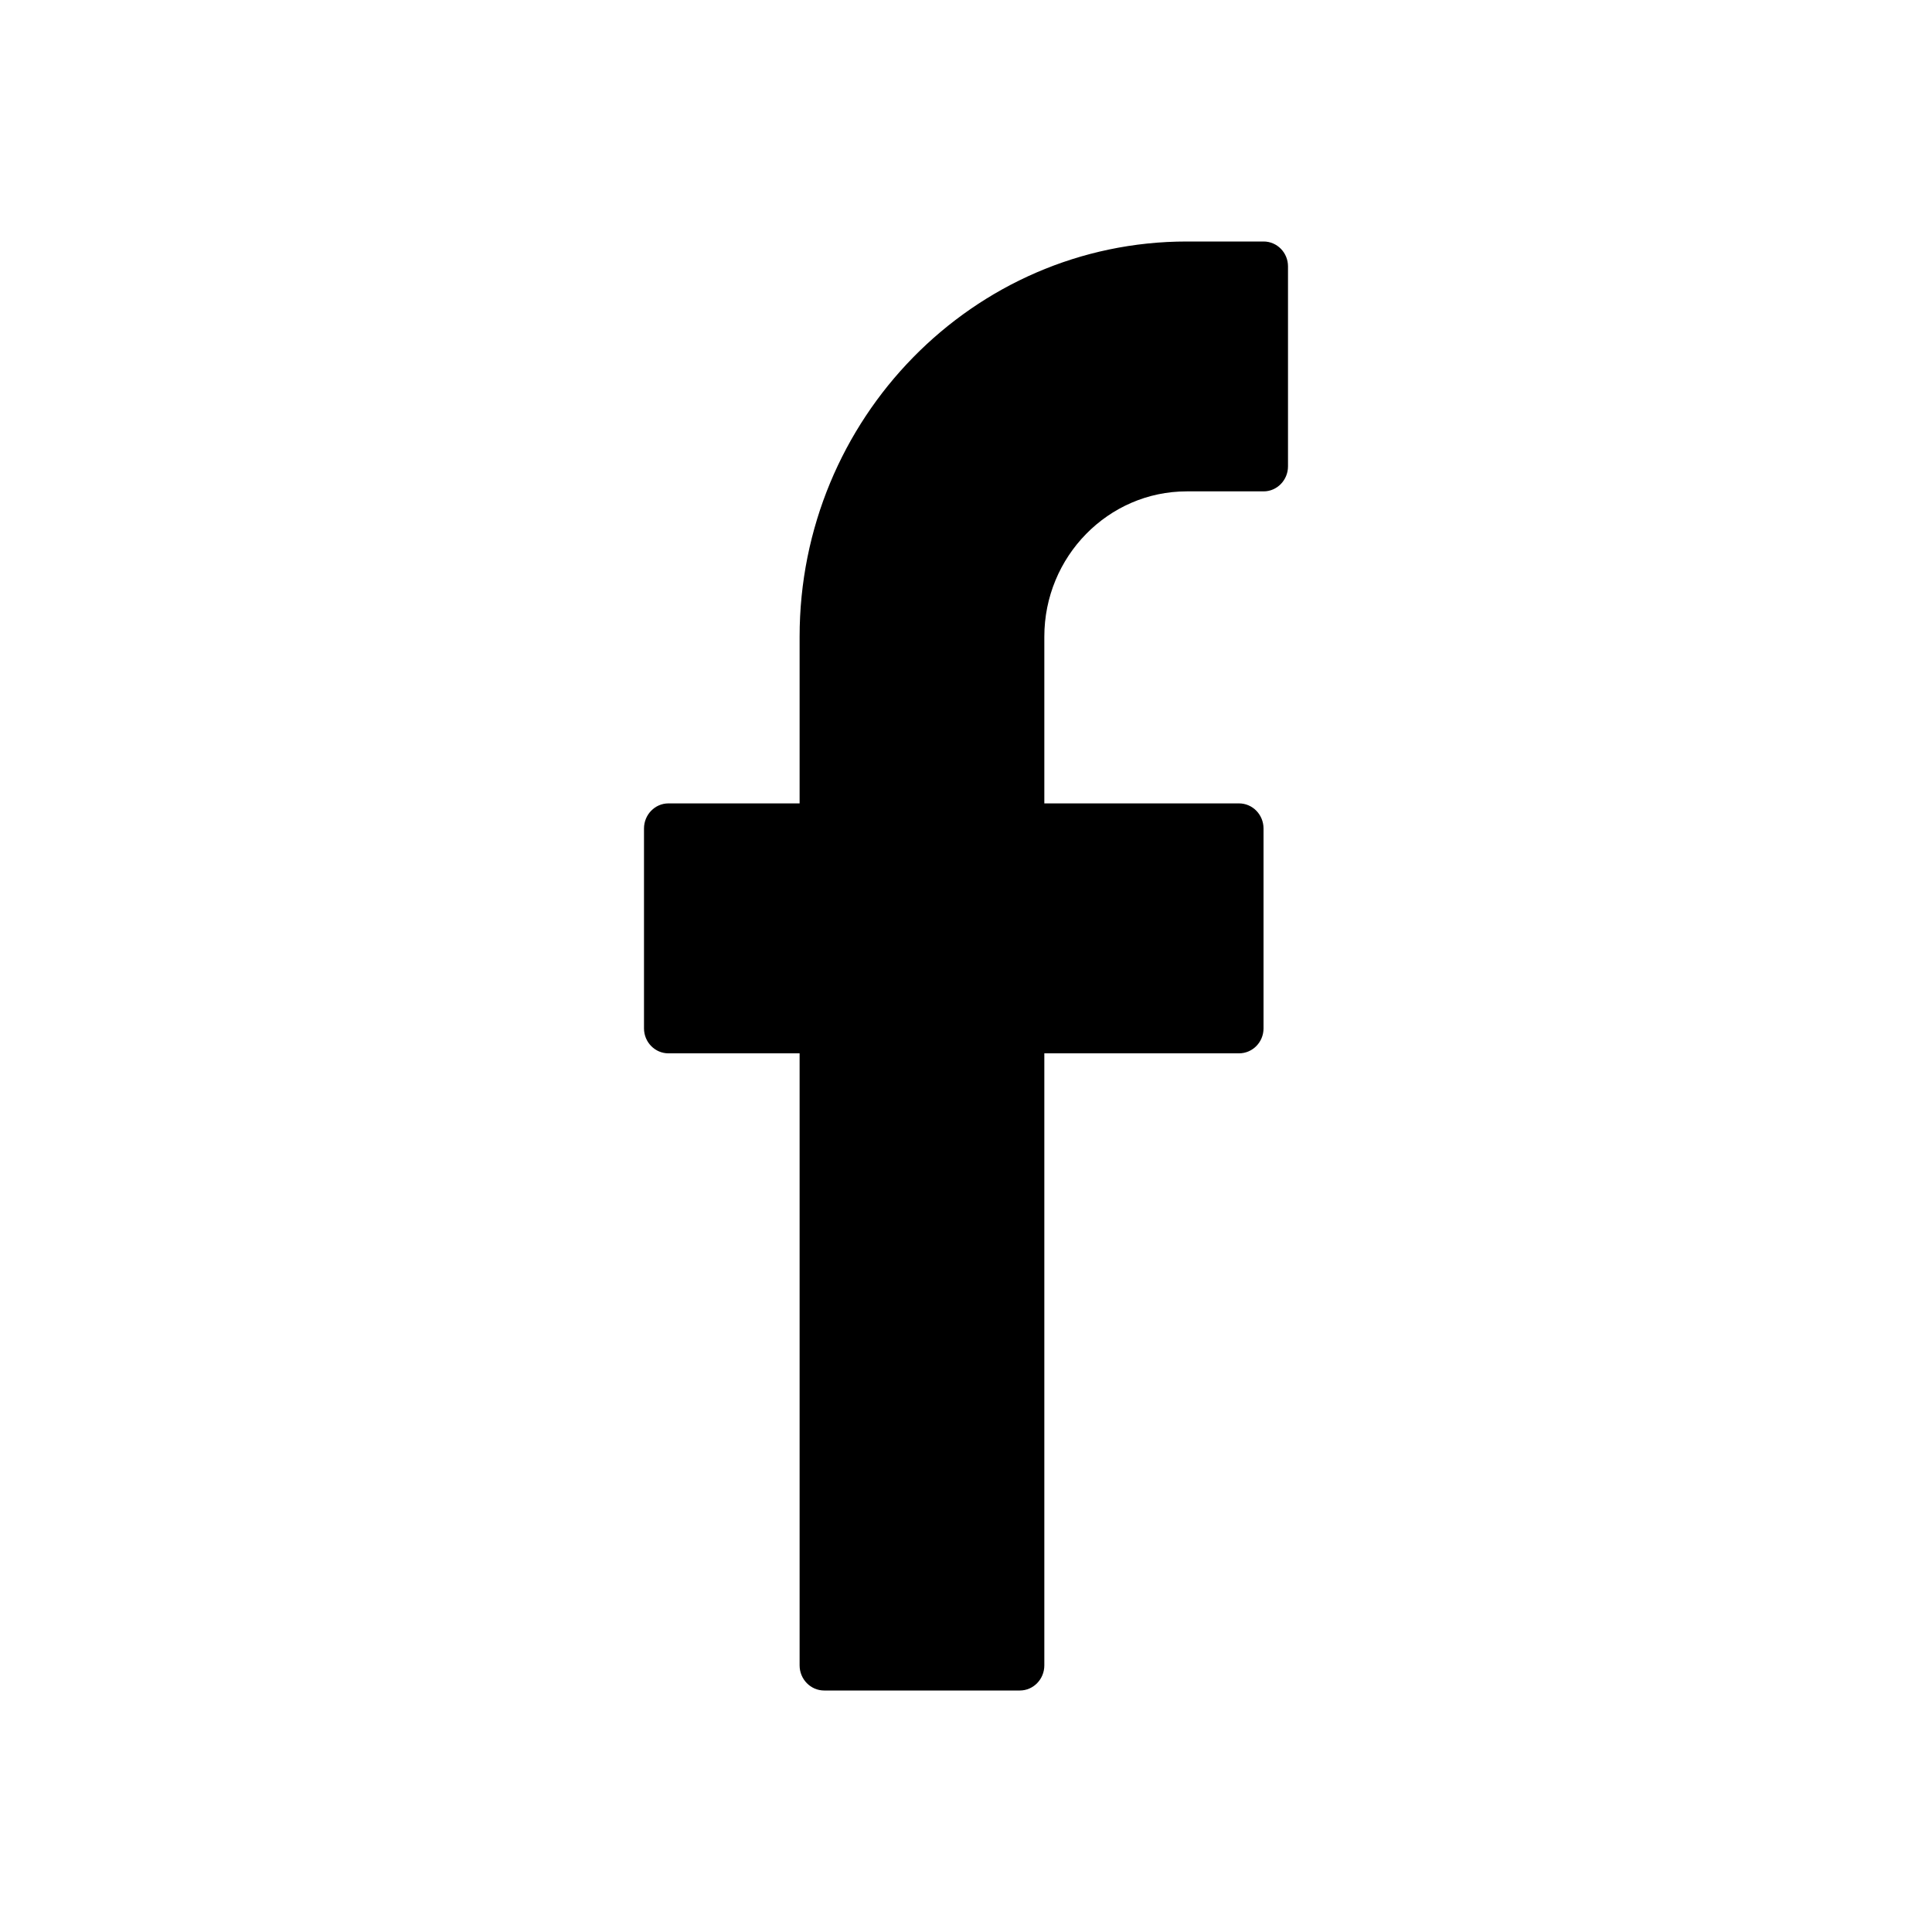
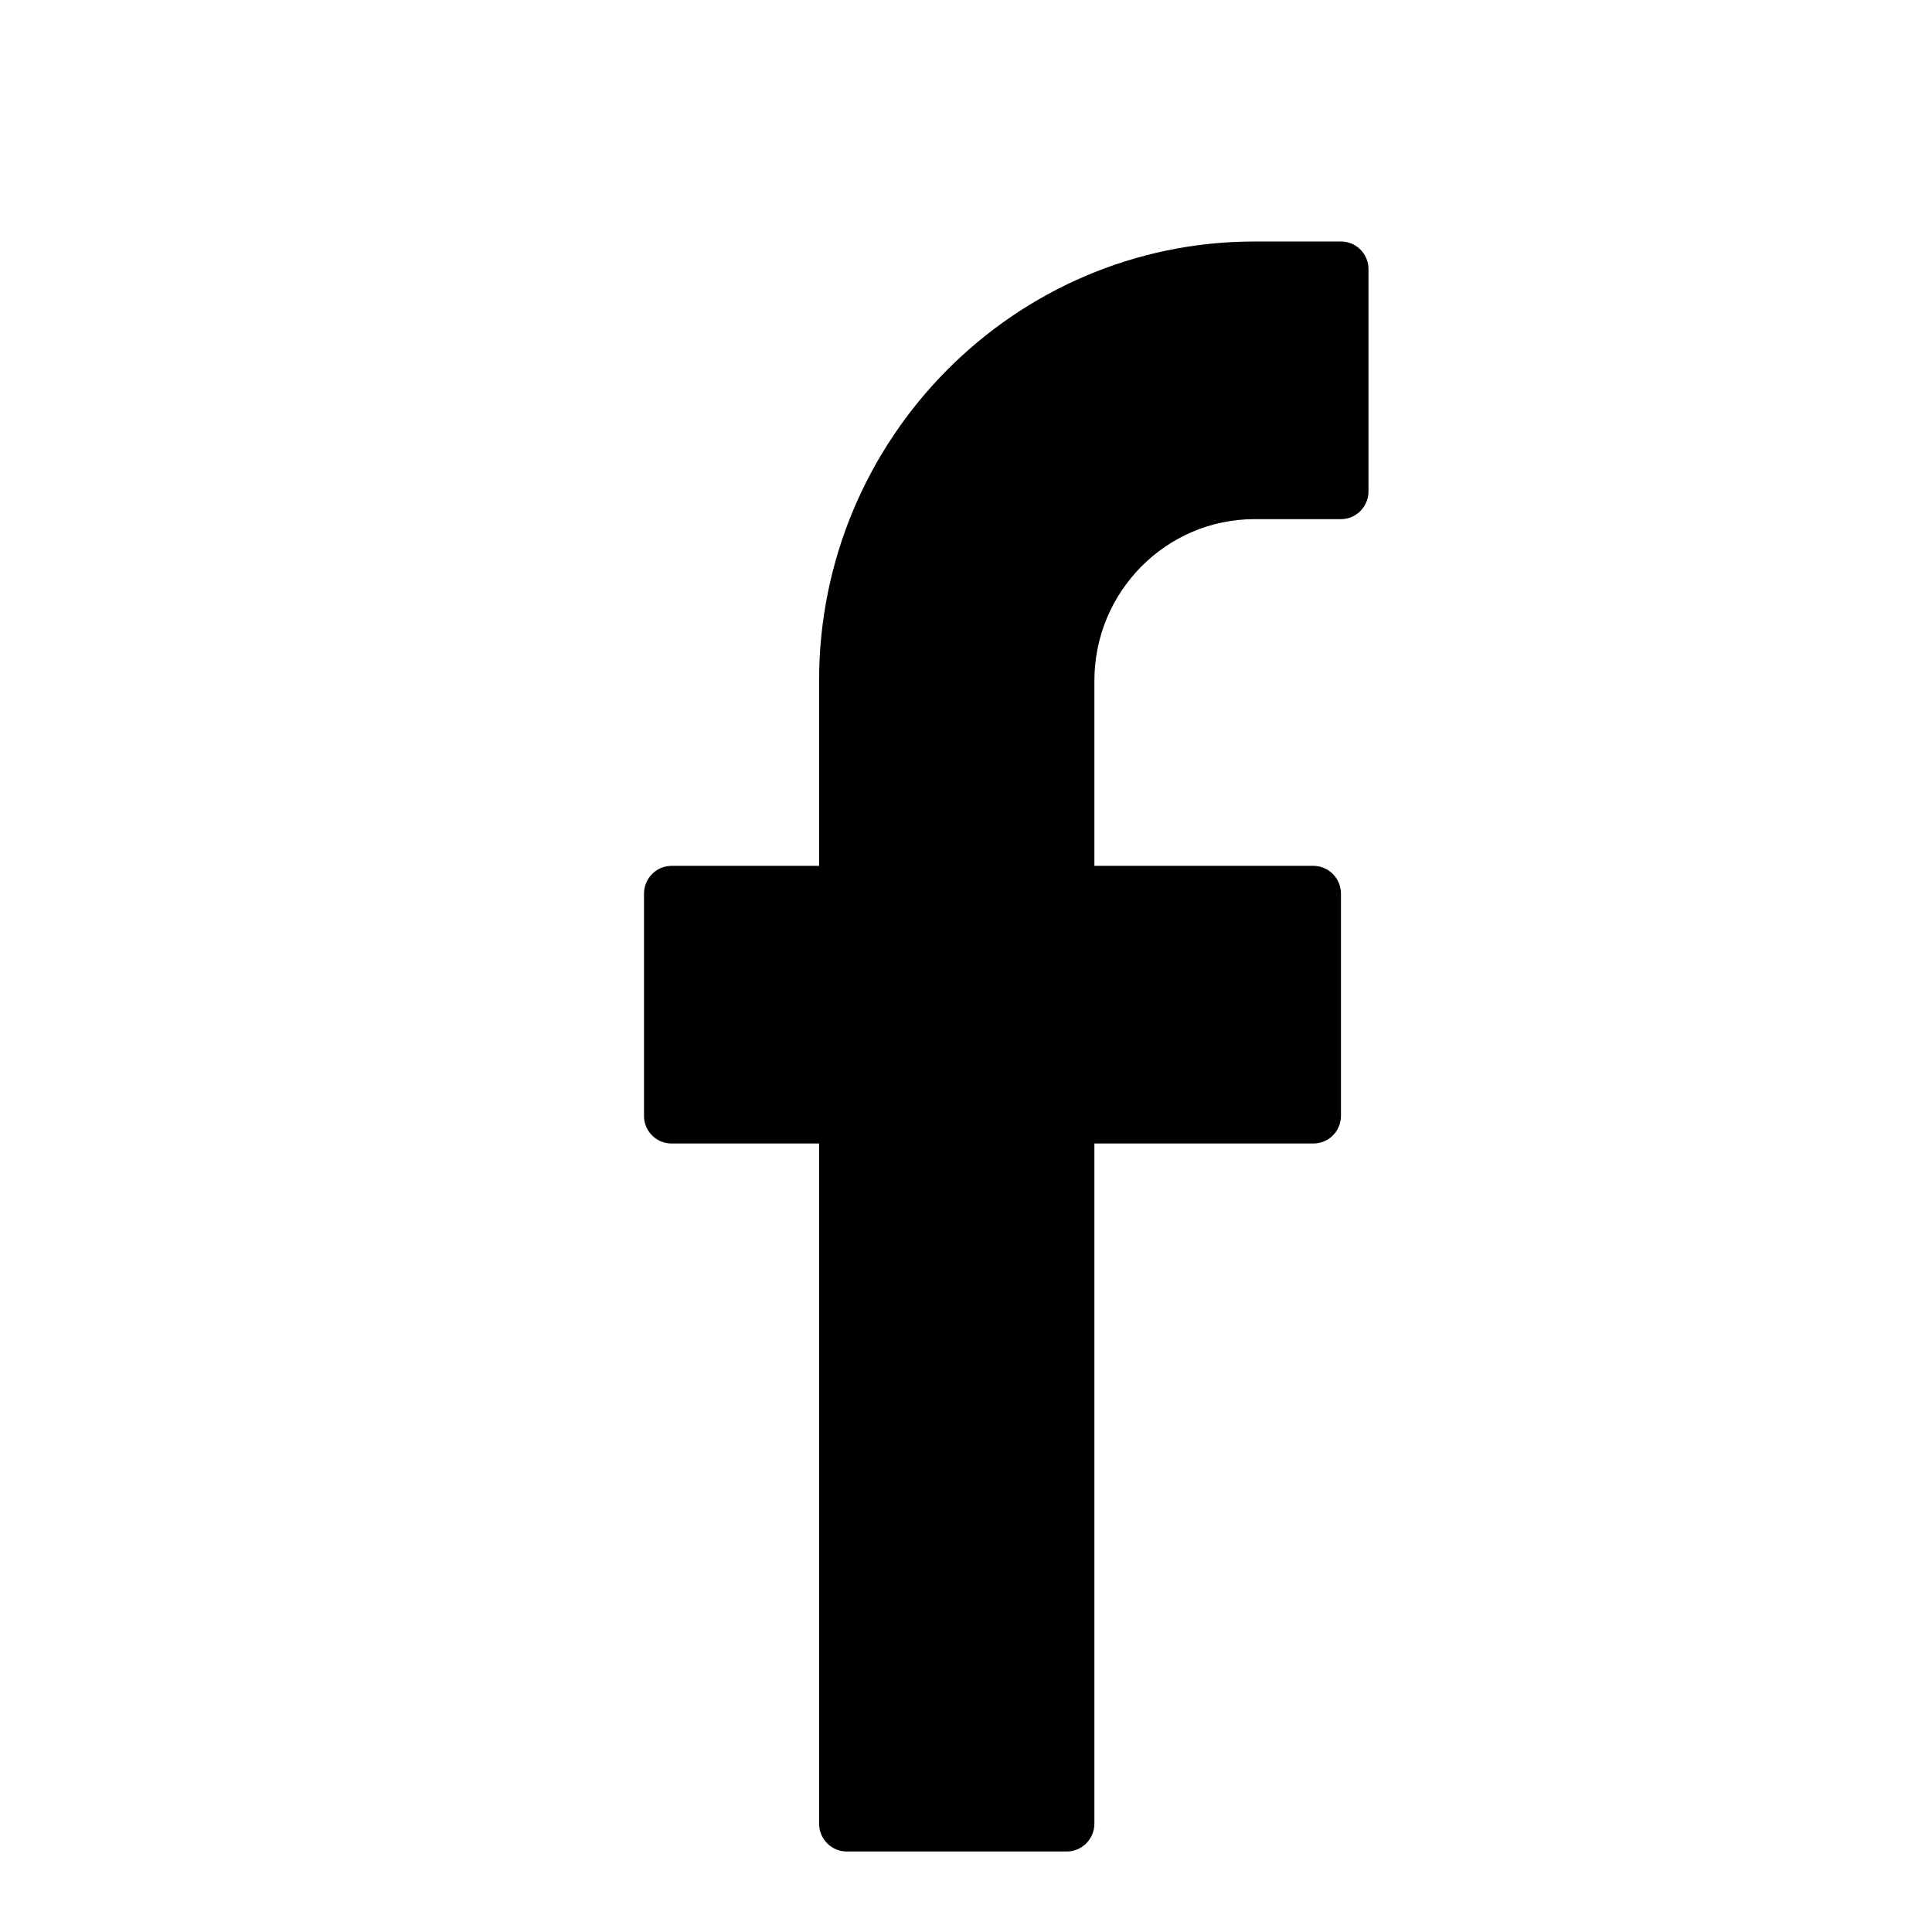
<svg xmlns="http://www.w3.org/2000/svg" width="24" height="24" viewBox="0 0 24 24">
-   <path fill-rule="evenodd" clip-rule="evenodd" d="M15.697 3H14.743C12.091 3 9.933 5.202 9.933 7.909V9.98H8.304C8.136 9.98 8 10.12 8 10.292V12.775C8 12.946 8.136 13.085 8.304 13.085H9.933V20.688C9.933 20.86 10.07 21 10.238 21H12.669C12.837 21 12.973 20.86 12.973 20.688V13.085H15.391C15.56 13.085 15.696 12.946 15.696 12.775V10.292C15.696 10.12 15.56 9.98 15.391 9.98H12.973V7.909C12.973 6.914 13.767 6.104 14.742 6.104H15.697C15.864 6.104 16 5.964 16 5.793V3.309C16 3.138 15.864 3 15.697 3Z" />
+   <path fill-rule="evenodd" clip-rule="evenodd" d="M16.659 3H15.586C12.603 3 10.175 5.447 10.175 8.455V10.756H8.342C8.153 10.756 8 10.912 8 11.102V13.861C8 14.052 8.153 14.205 8.342 14.205H10.175V22.653C10.175 22.844 10.328 23 10.518 23H13.252C13.441 23 13.595 22.844 13.595 22.653V14.205H16.315C16.505 14.205 16.658 14.052 16.658 13.861V11.102C16.658 10.912 16.505 10.756 16.315 10.756H13.595V8.455C13.595 7.349 14.488 6.449 15.585 6.449H16.659C16.847 6.449 17 6.293 17 6.103V3.344C17 3.154 16.847 3 16.659 3Z" />
</svg>
